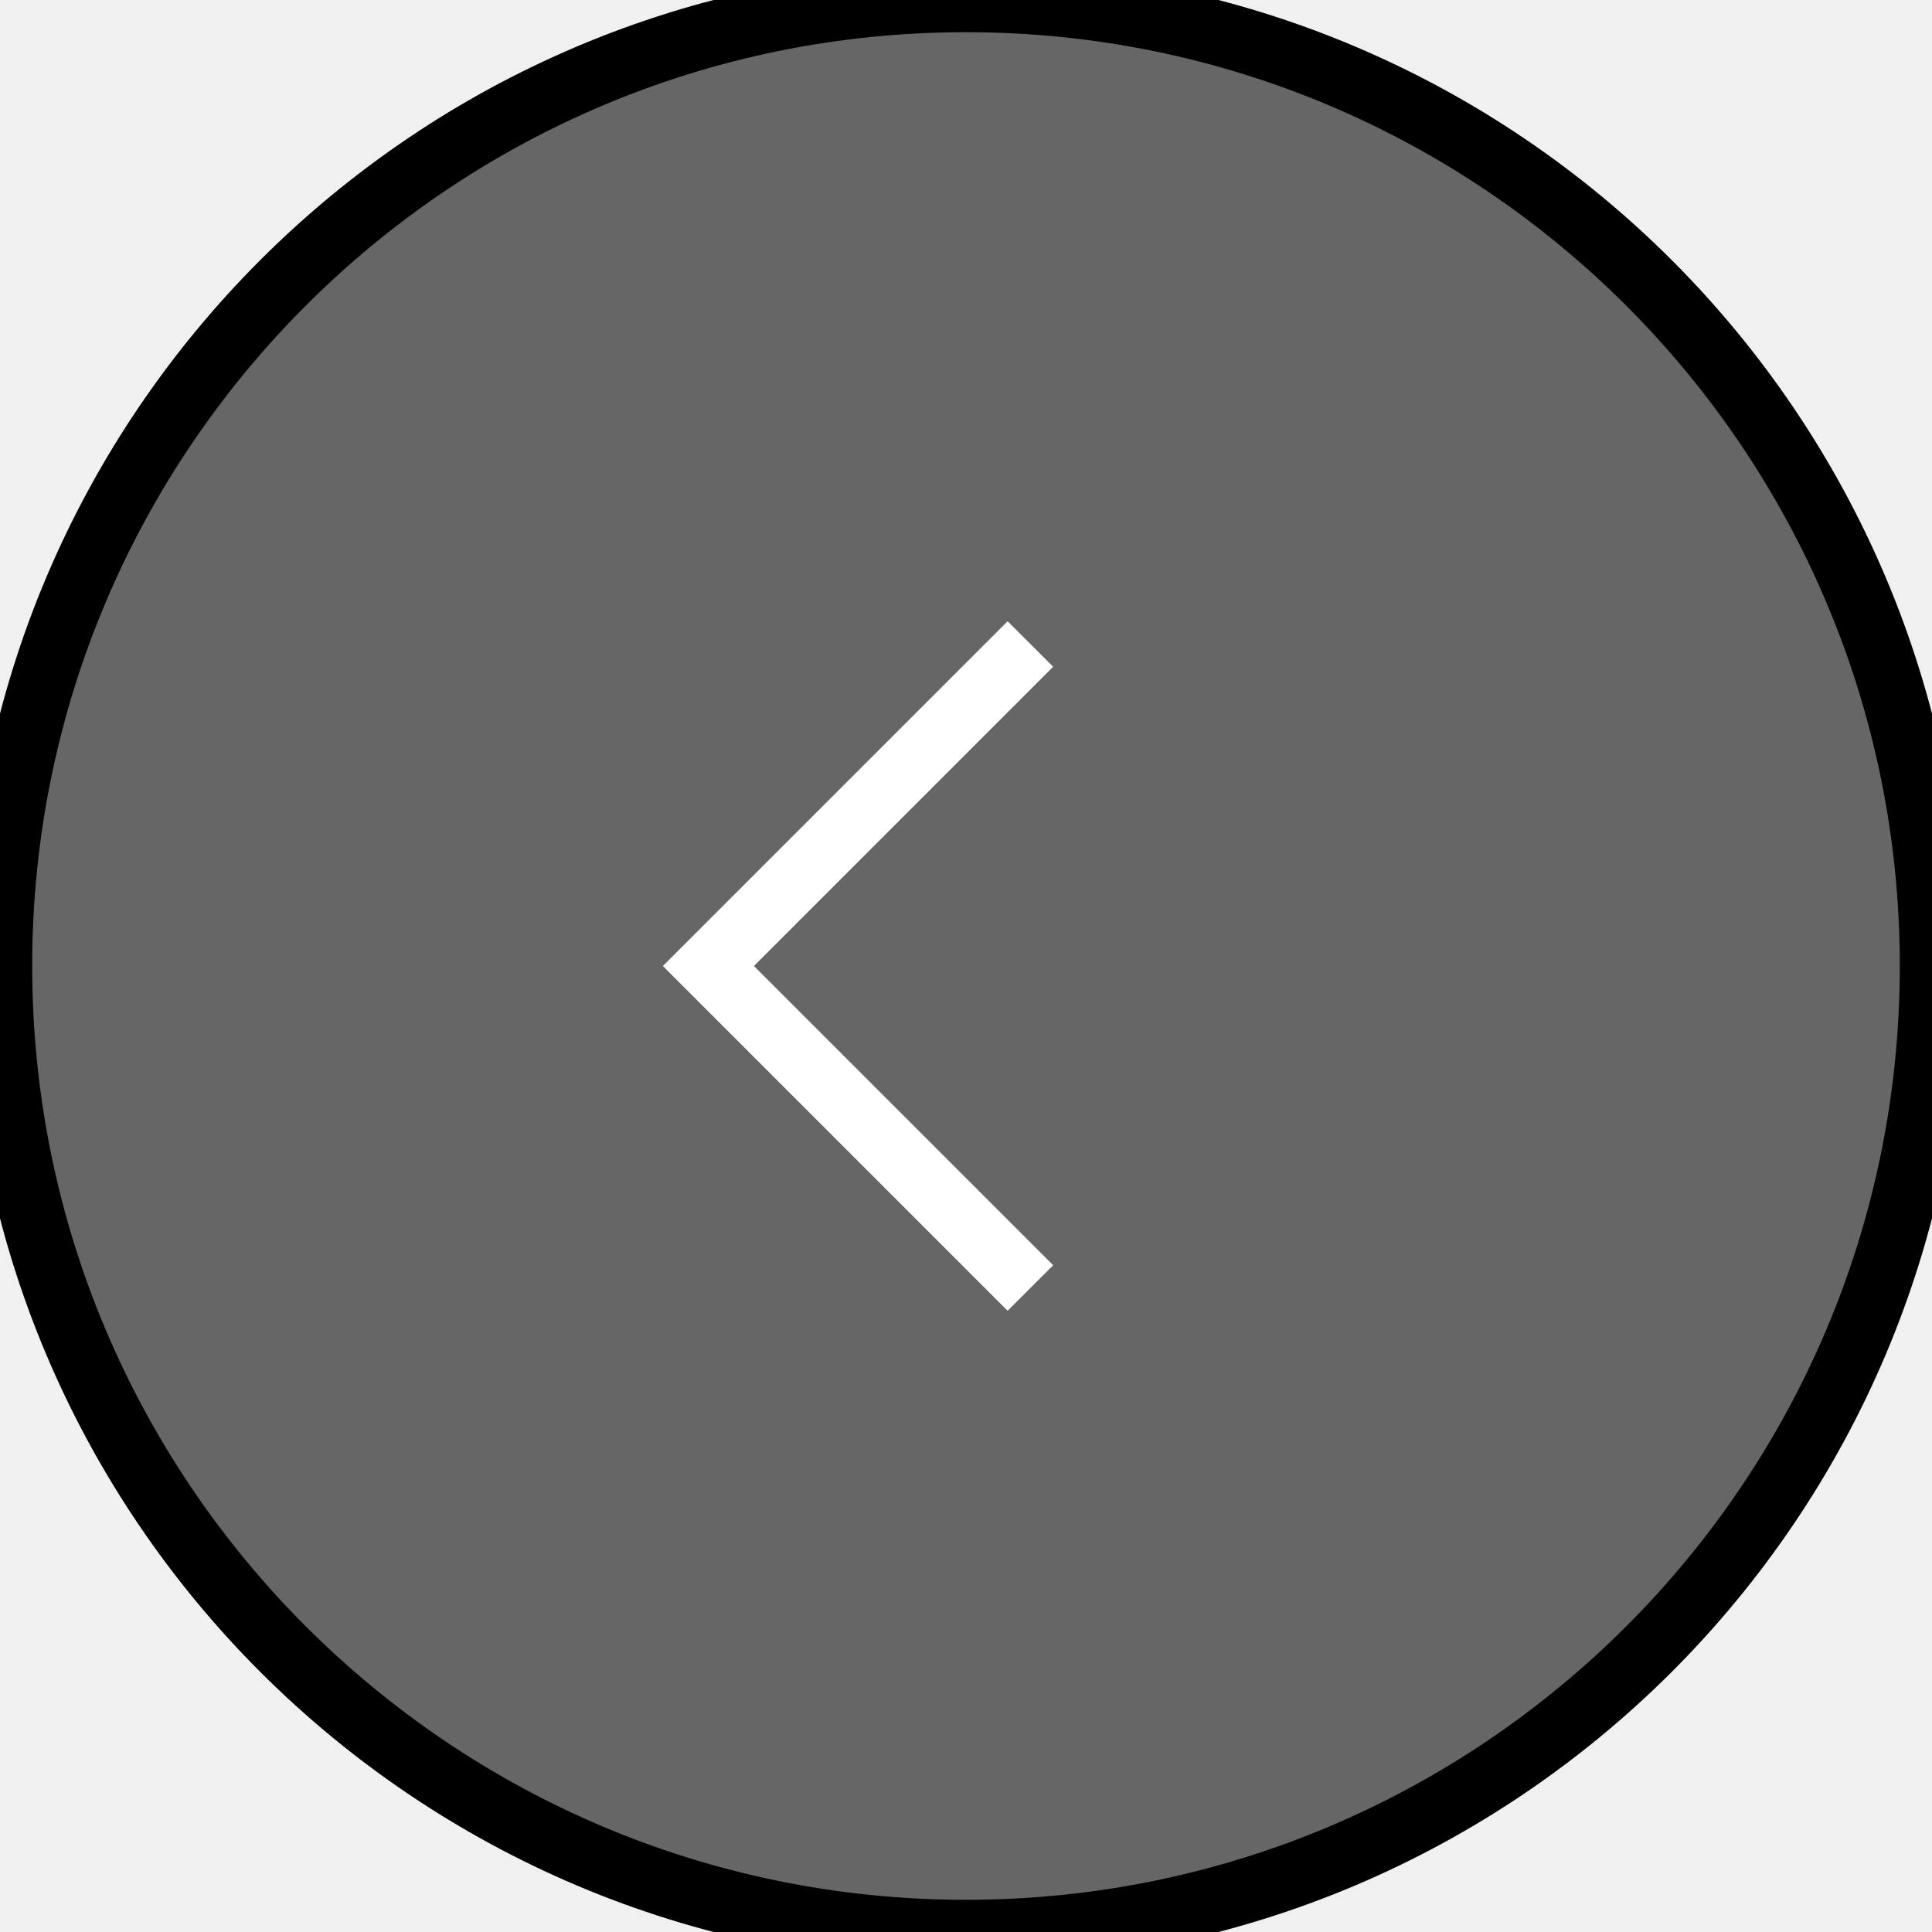
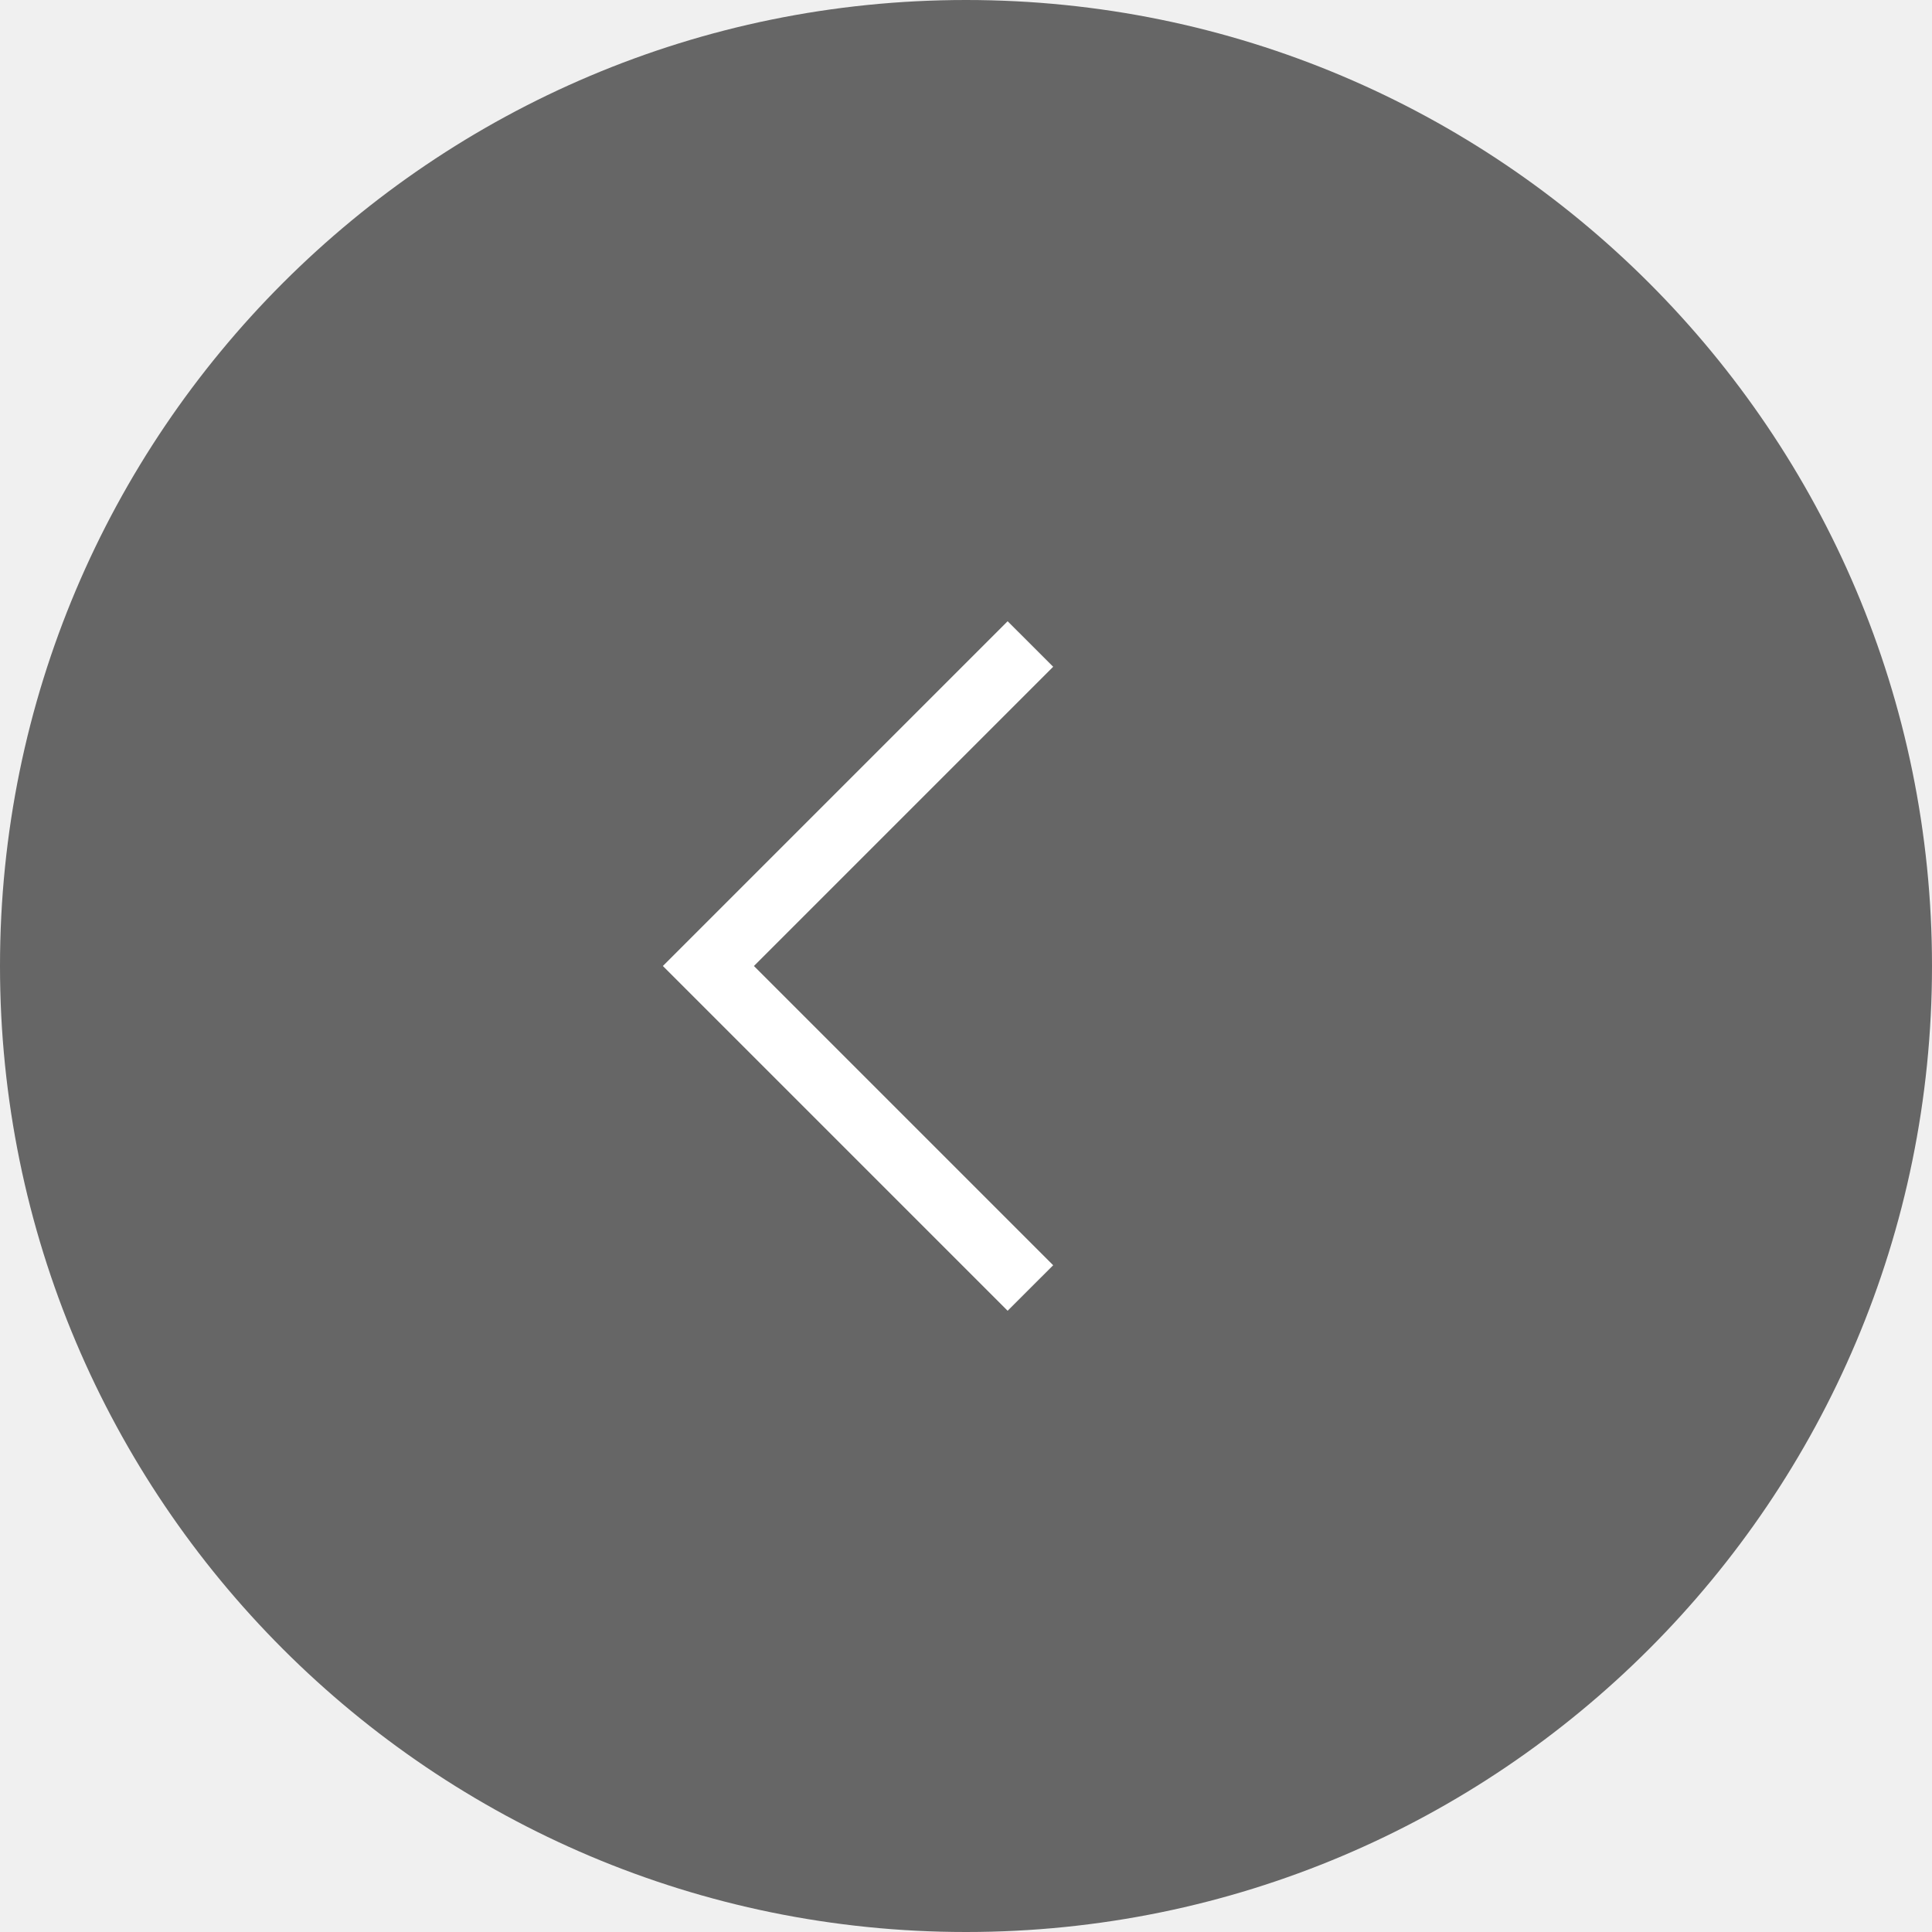
<svg xmlns="http://www.w3.org/2000/svg" width="30" height="30" viewBox="0 0 30 30" fill="none">
  <path d="M15 30C6.716 30 8.89561e-07 23.284 1.25168e-06 15C1.61379e-06 6.716 6.716 -1.01779e-06 15 -6.55671e-07C23.284 -2.93554e-07 30 6.716 30 15C30 23.284 23.284 30 15 30Z" fill="#666666" />
-   <path d="M15 30C6.716 30 8.89561e-07 23.284 1.25168e-06 15C1.61379e-06 6.716 6.716 -1.01779e-06 15 -6.55671e-07C23.284 -2.93554e-07 30 6.716 30 15C30 23.284 23.284 30 15 30Z" stroke="black" />
  <path d="M16 20L11 15L16 10" stroke="white" />
</svg>
